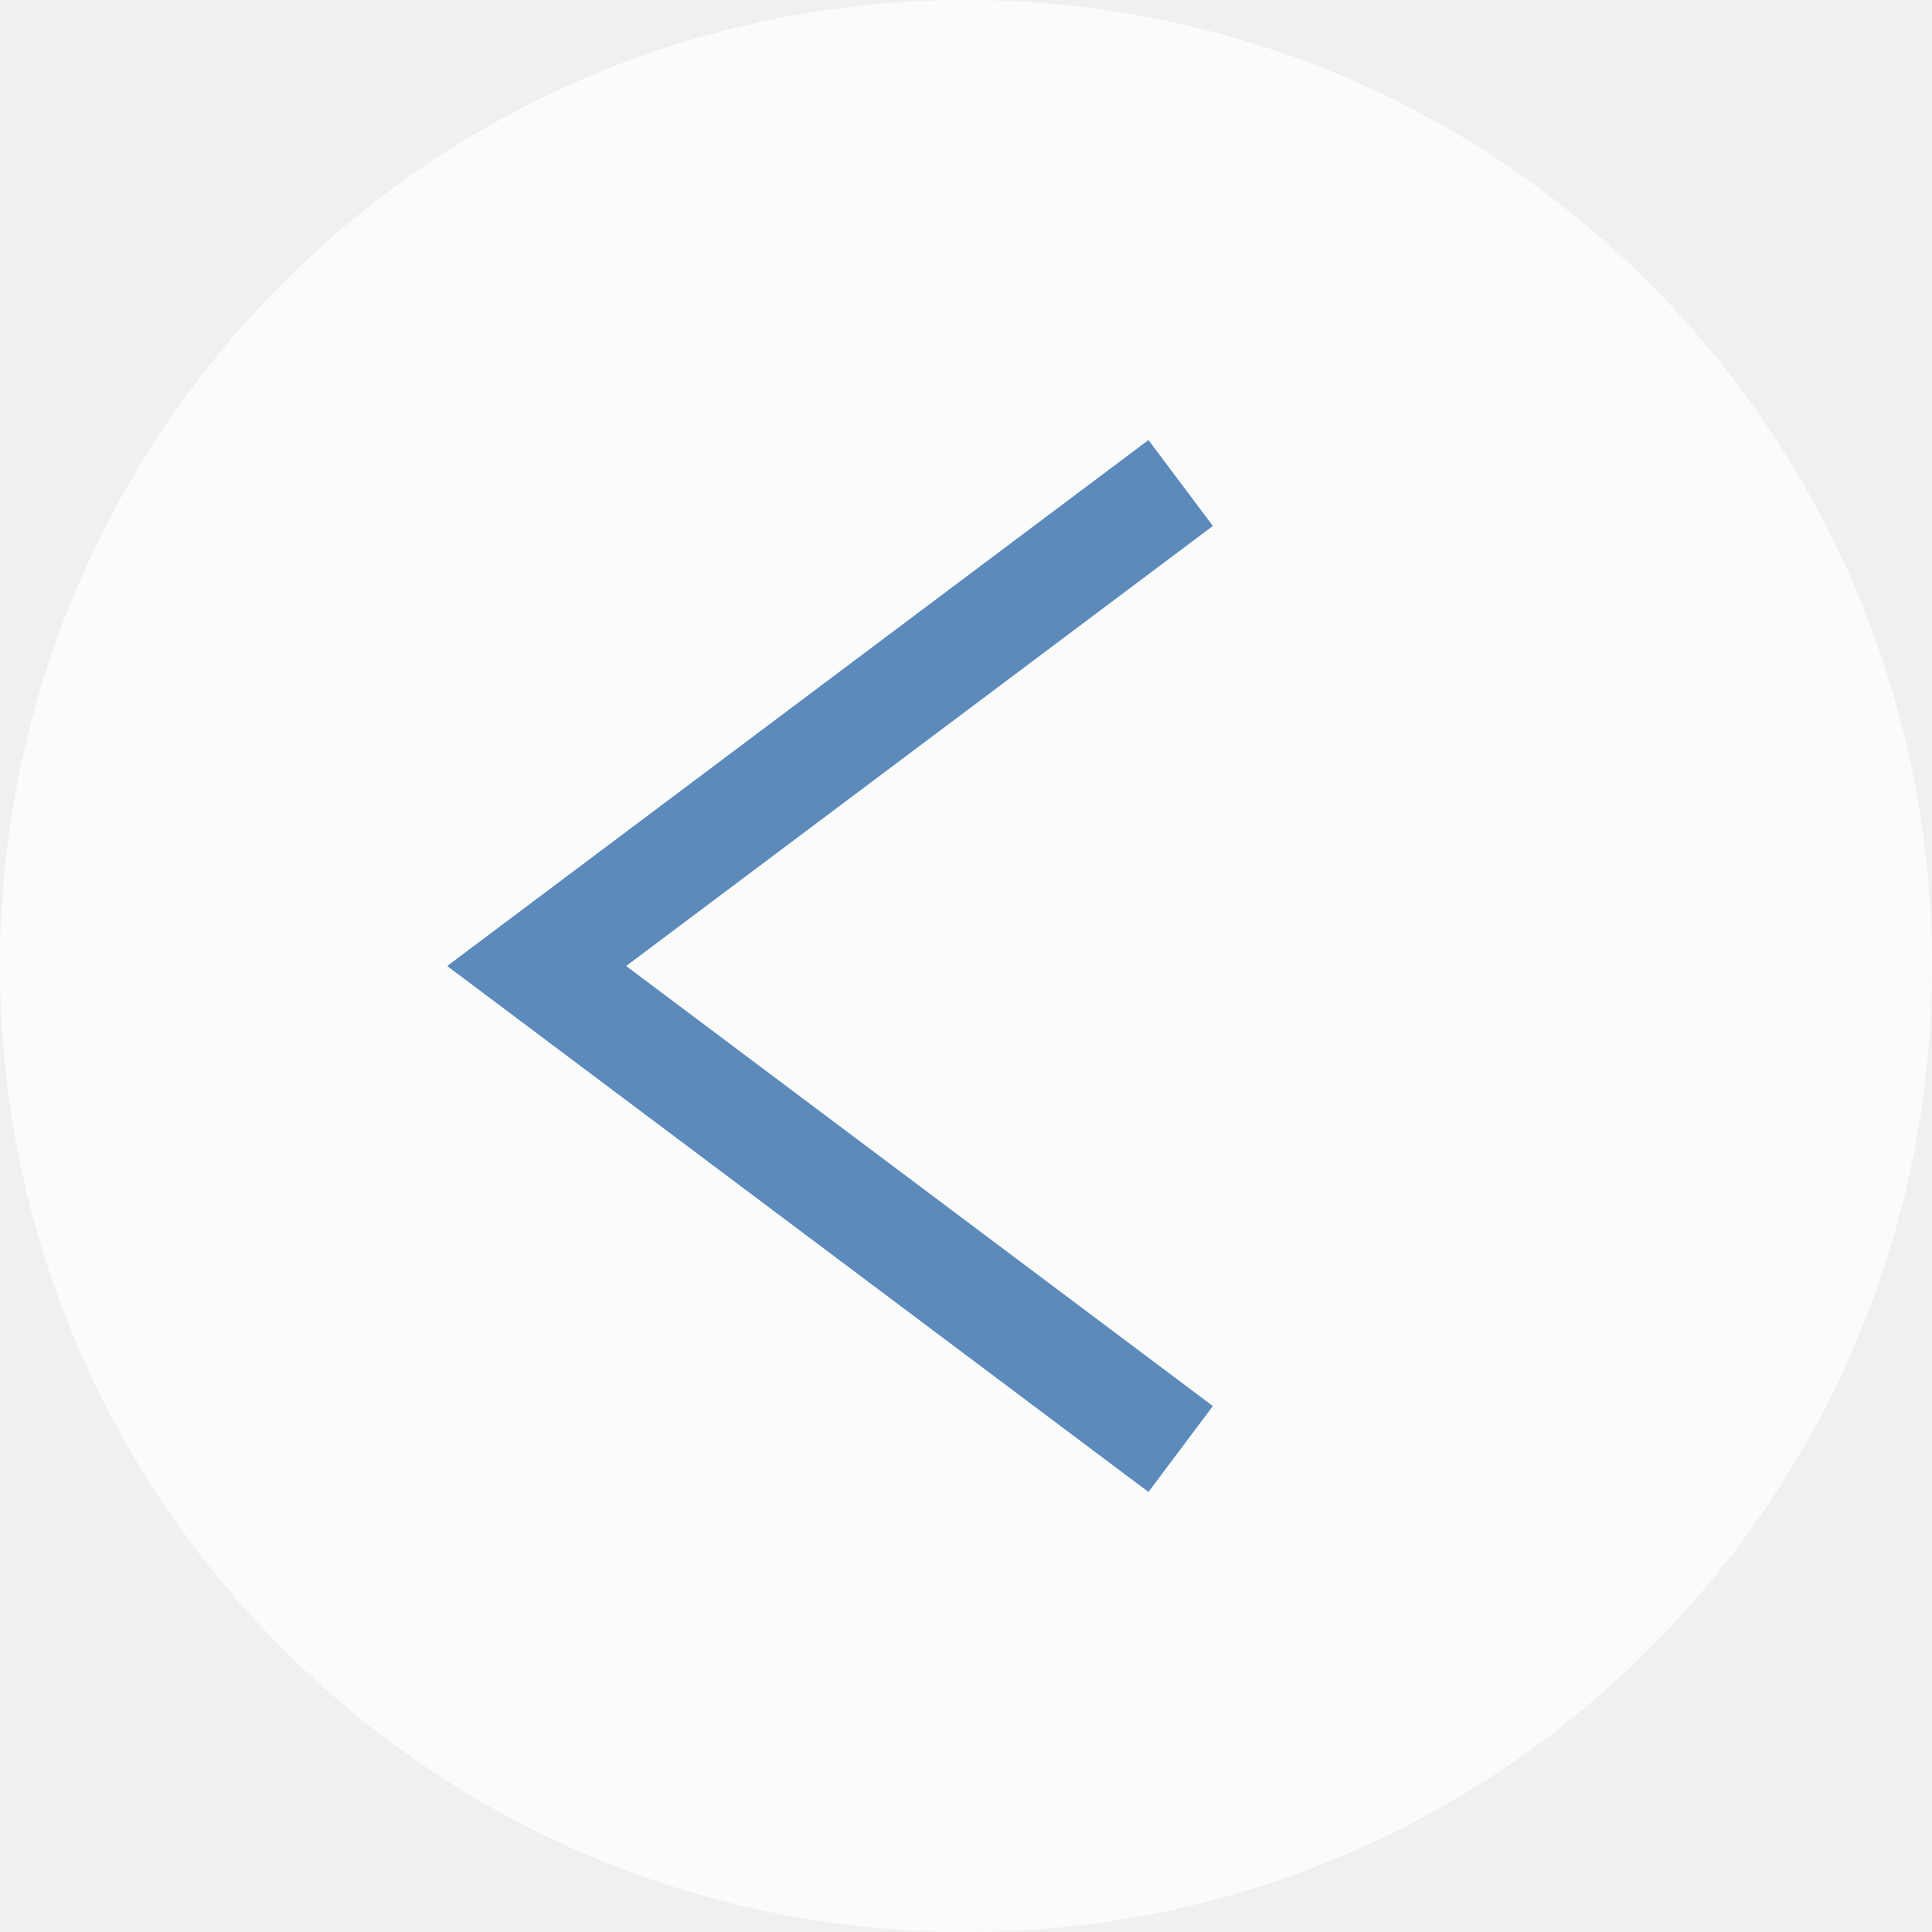
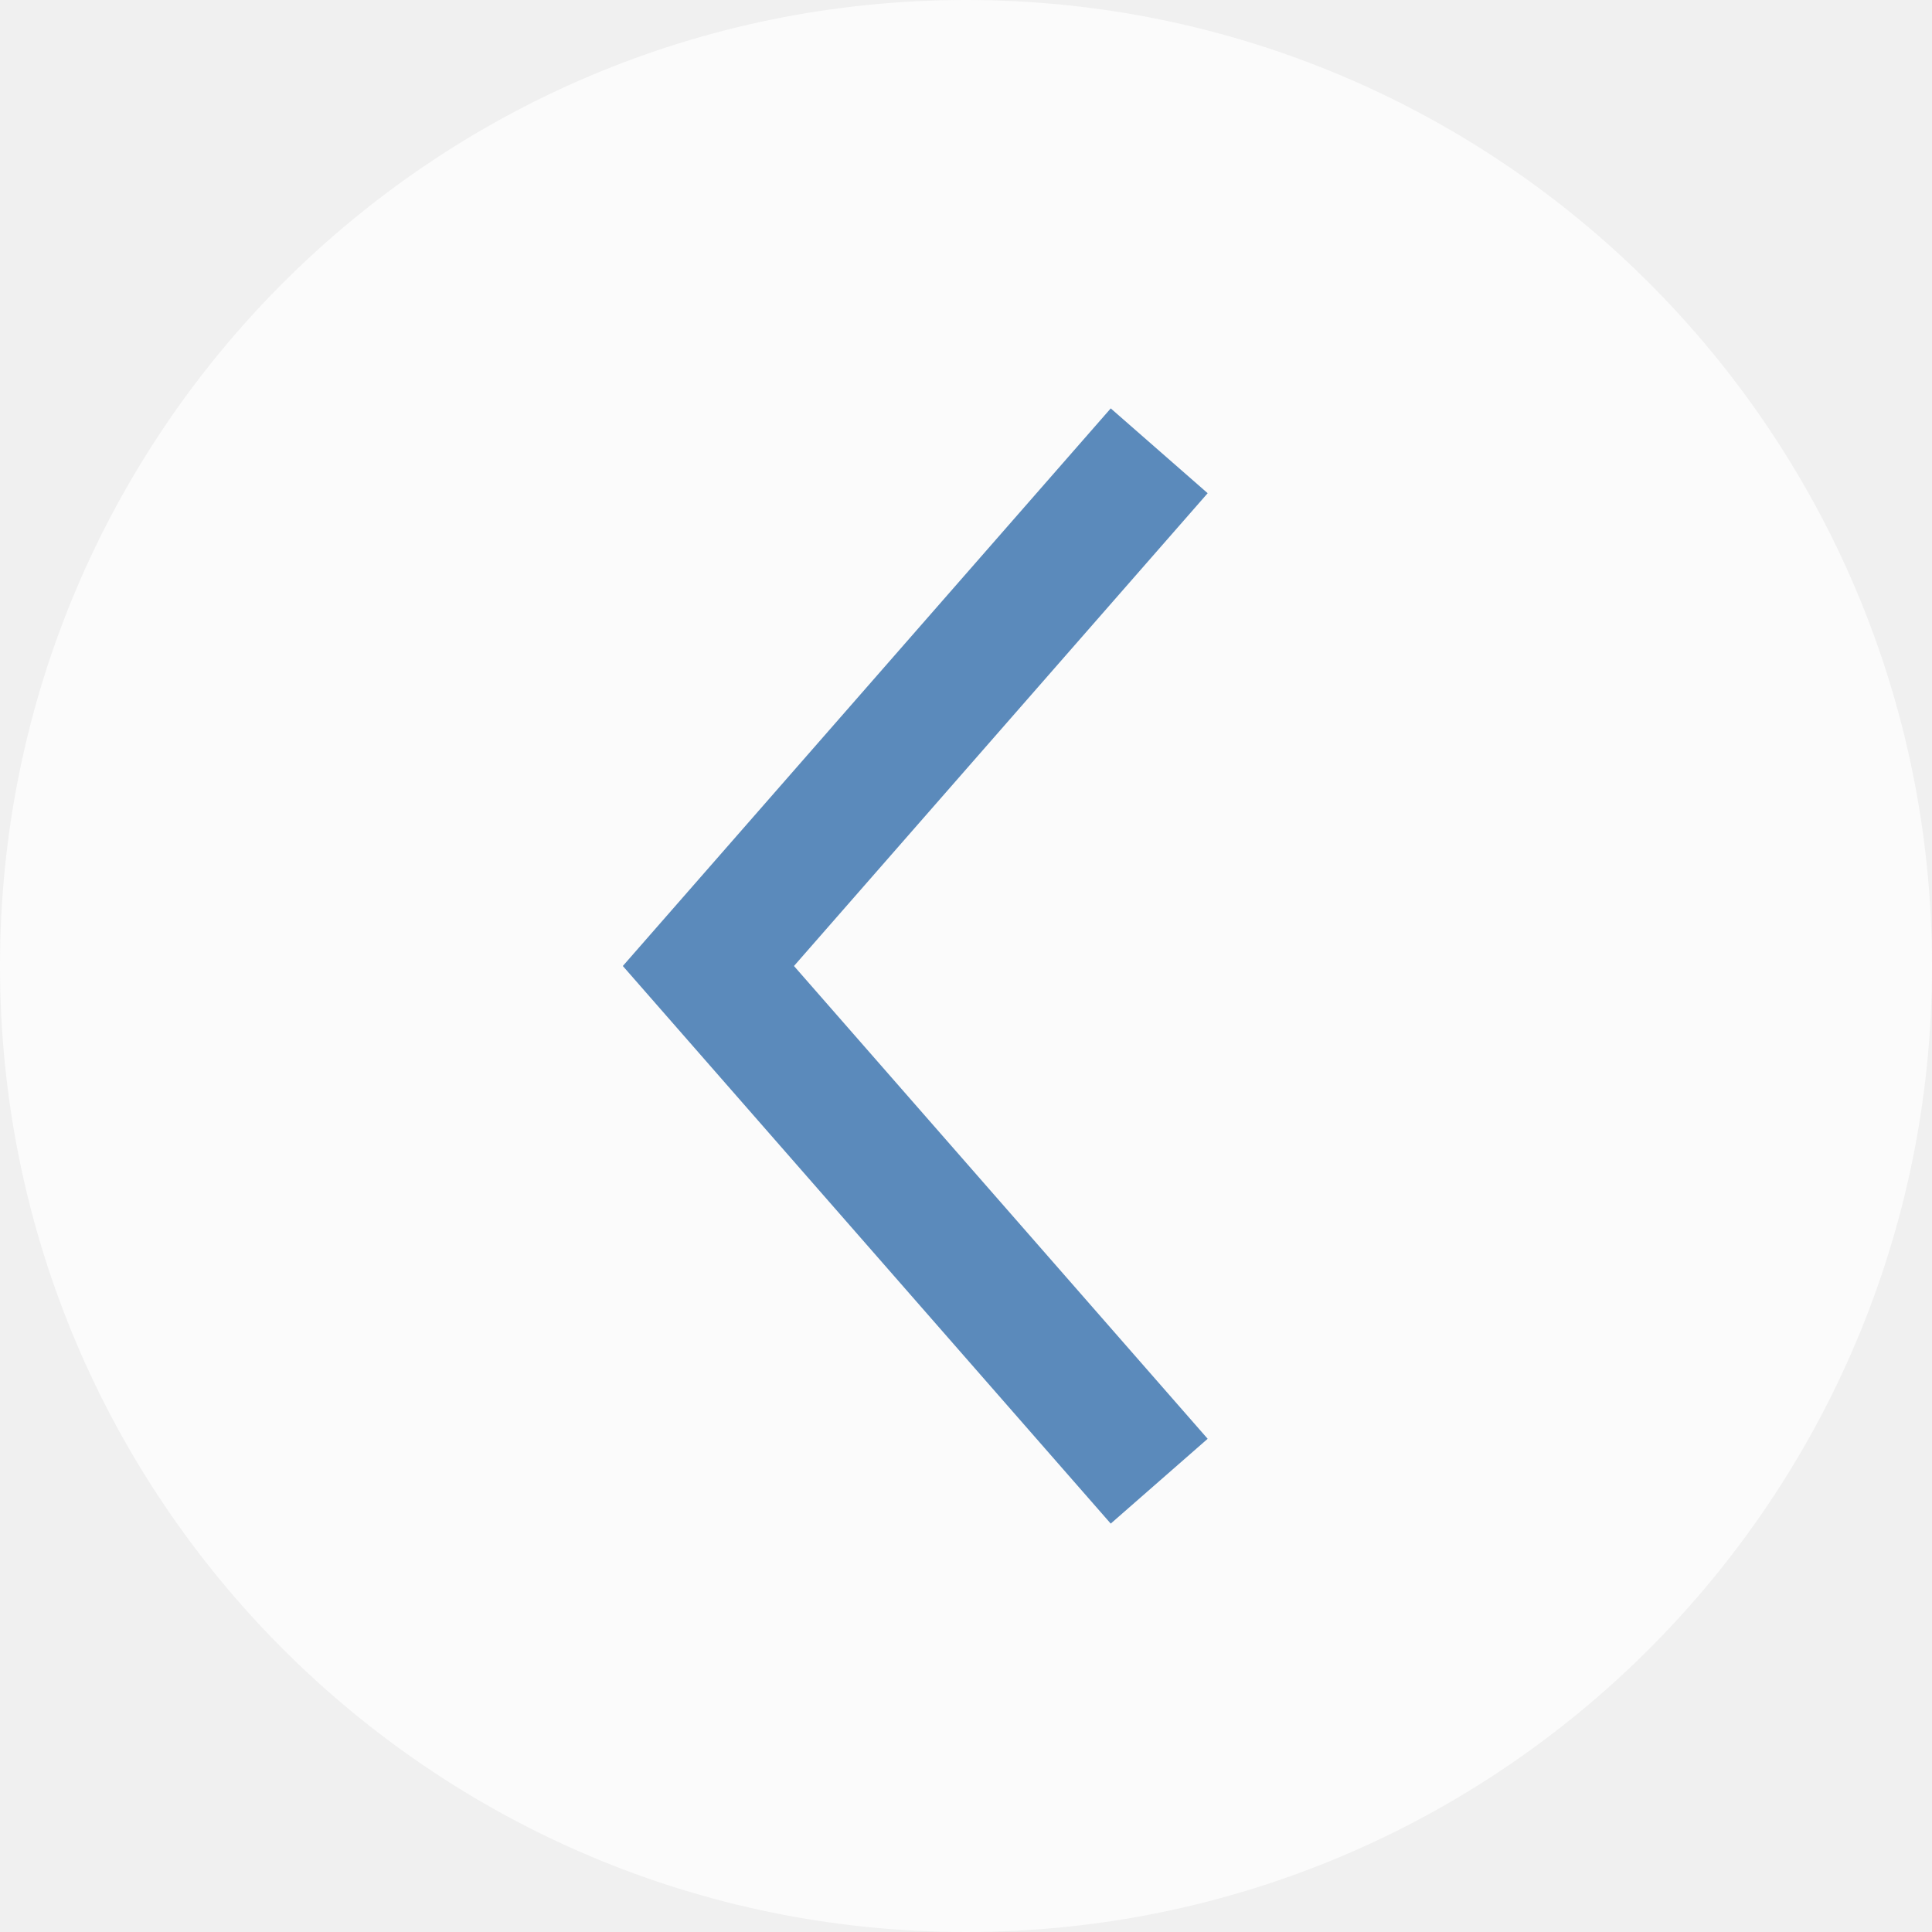
- <svg xmlns="http://www.w3.org/2000/svg" width="18" height="18" viewBox="0 0 18 18" fill="none">
-   <g clip-path="url(#clip0_171_181)">
-     <circle cx="9" cy="9" r="9" fill="#FBFBFB" />
-     <path d="M11 4.5L5 9L11 13.5" stroke="#5B8ABB" />
-   </g>
-   <defs>
-     <clipPath id="clip0_171_181">
-       <rect width="18" height="18" fill="white" />
-     </clipPath>
-   </defs>
+ <svg xmlns="http://www.w3.org/2000/svg" width="30" height="30" viewBox="0 0 30 30" fill="none">
+   <circle cx="15" cy="15" r="15" fill="#FBFBFB" />
+   <path d="M18 7L11 15L18 23" stroke="#5B8ABB" stroke-width="2" />
</svg>
